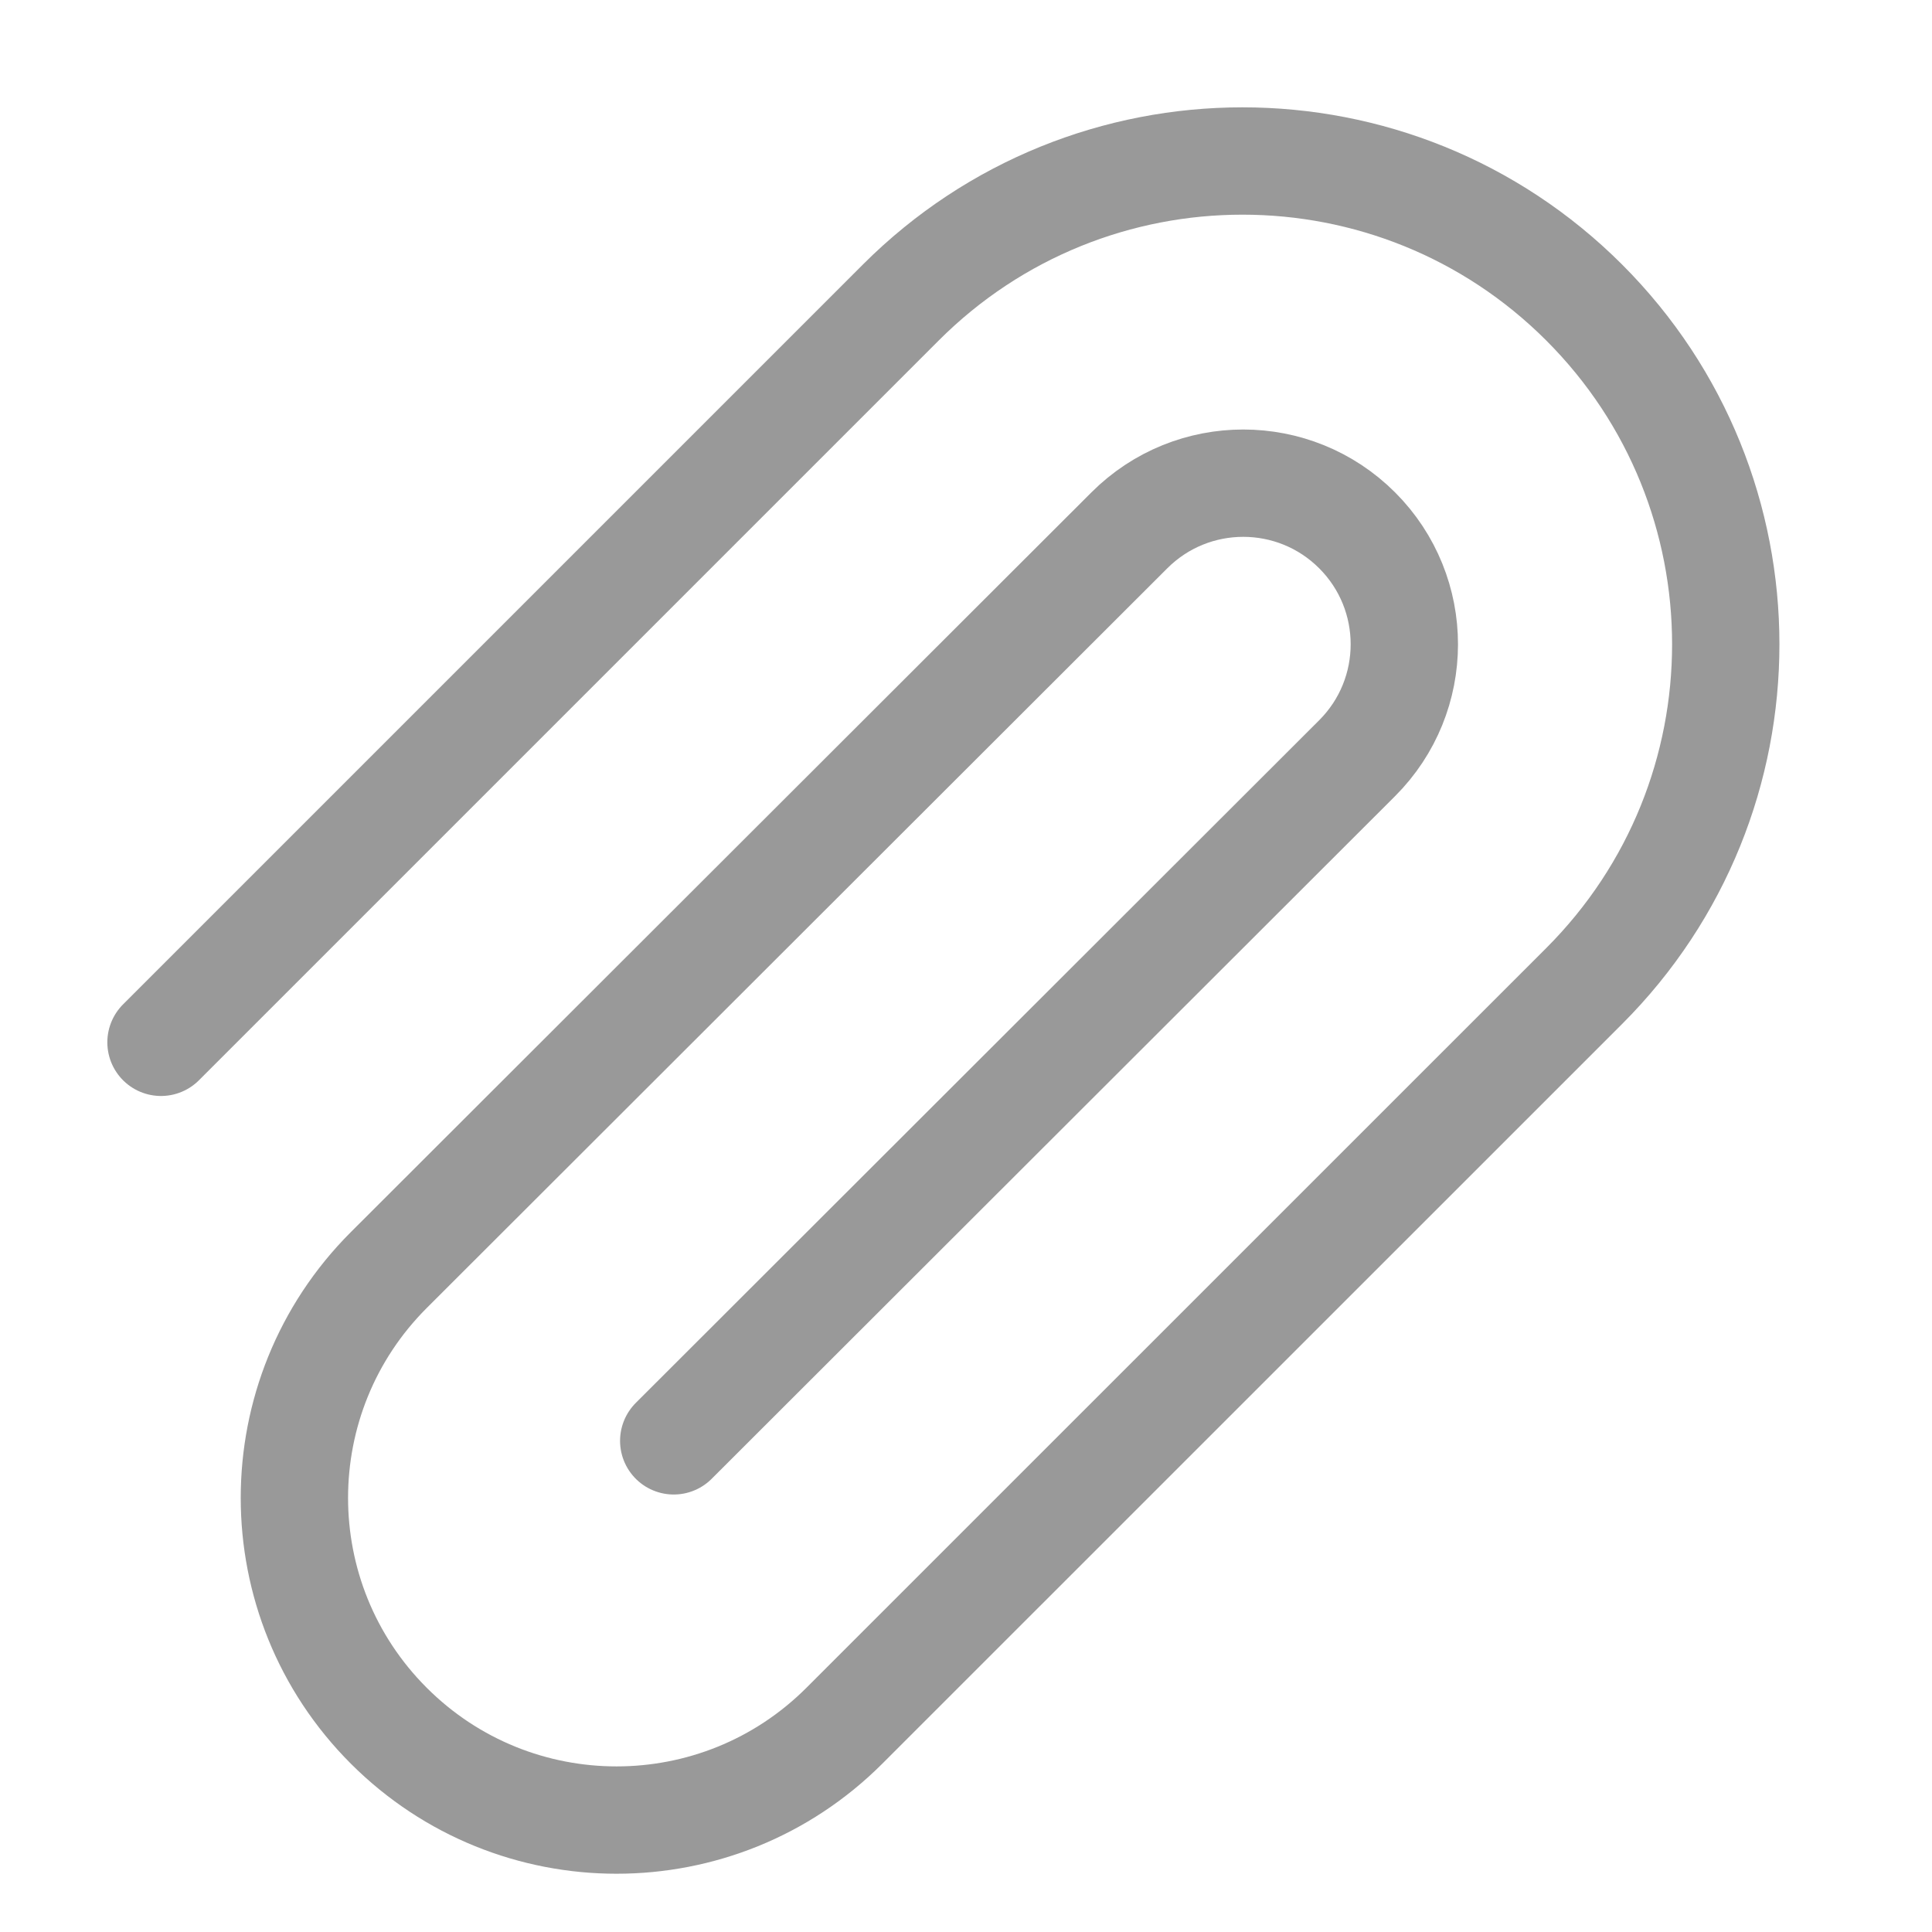
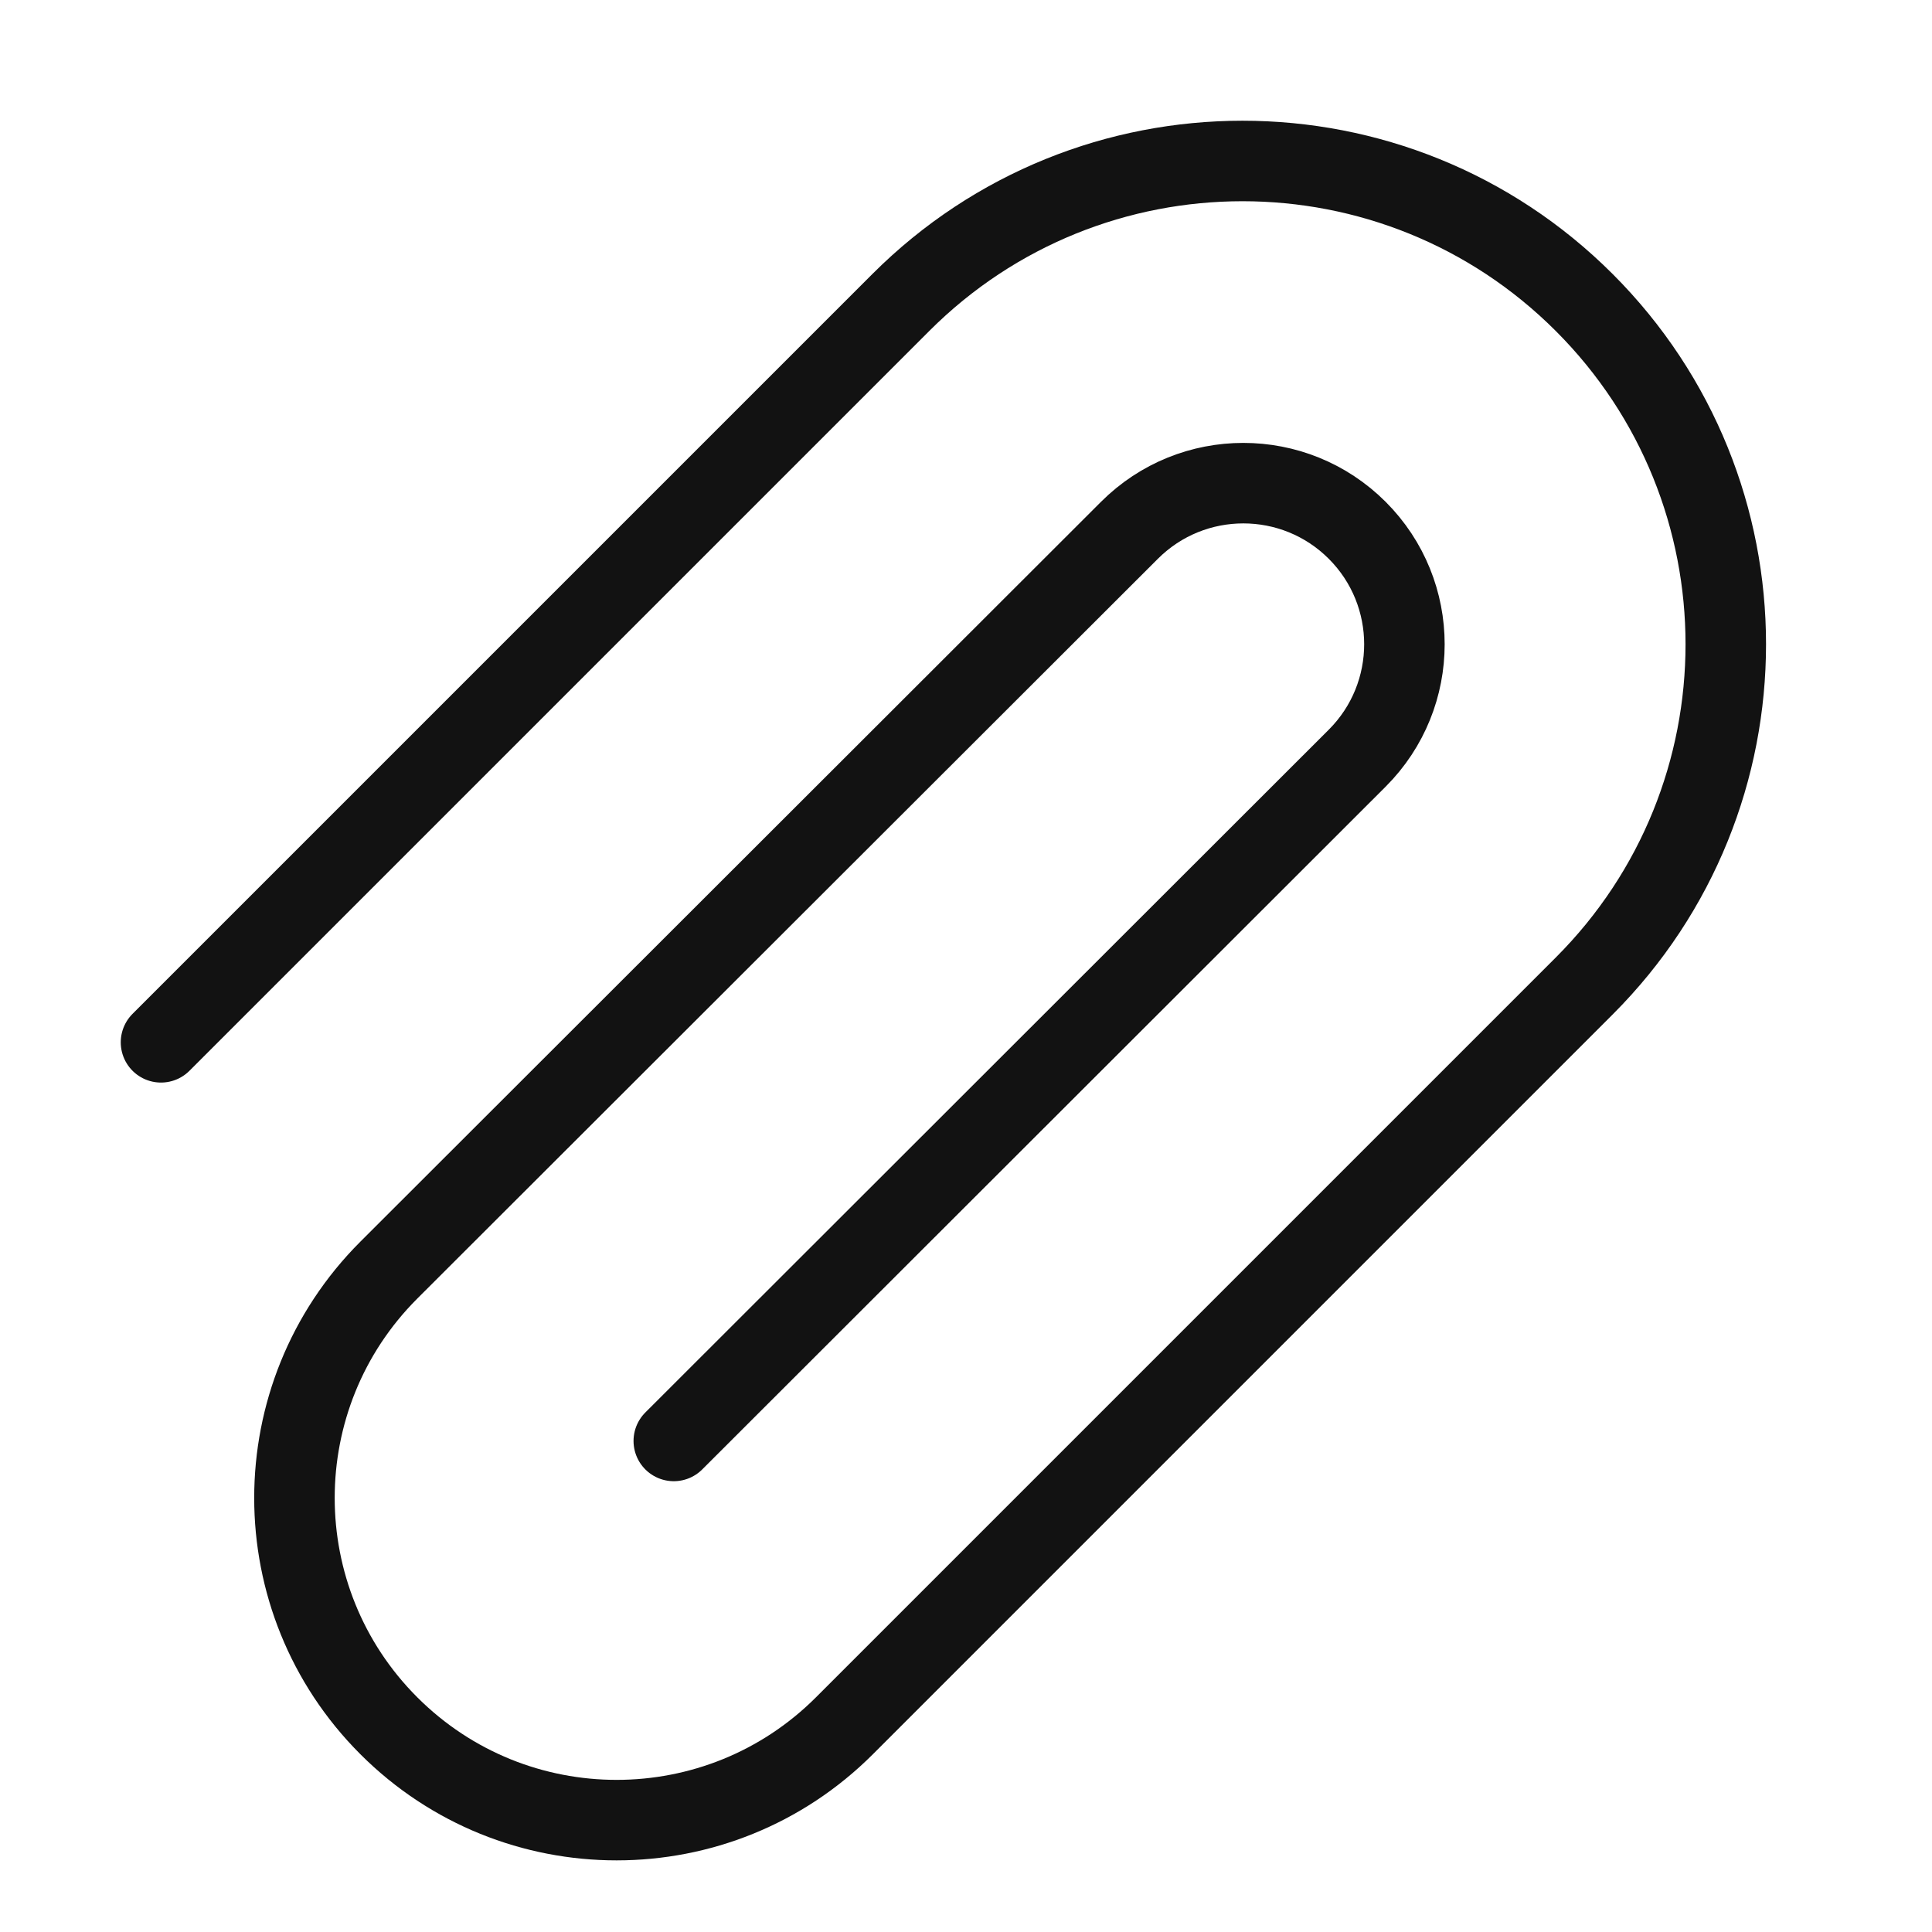
- <svg xmlns="http://www.w3.org/2000/svg" width="18" height="18" viewBox="0 0 18 18">
+ <svg xmlns="http://www.w3.org/2000/svg" width="24" height="24" viewBox="0 0 24 24">
  <defs>
    <clipPath id="clip-path">
-       <rect id="사각형_15521" data-name="사각형 15521" width="18" height="18" fill="none" stroke="#999" stroke-width="1" />
+       <rect id="사각형_15521" data-name="사각형 15521" width="24" height="24" transform="translate(0 0)" fill="none" />
    </clipPath>
  </defs>
-   <g id="btn-file" clip-path="url(#clip-path)">
-     <path id="line" d="M1,9.211,7.892,2.319A4.5,4.5,0,0,1,14.26,8.686L7.367,15.578a3,3,0,1,1-4.245-4.245l6.9-6.892a1.5,1.5,0,1,1,2.122,2.123l-6.367,6.36" transform="translate(0.5 0.5)" fill="none" stroke="#999" stroke-linecap="round" stroke-linejoin="round" stroke-width="1" />
+   <g id="그룹_785" data-name="그룹 785" transform="translate(0 0)">
+     <g id="그룹_784" data-name="그룹 784" clip-path="url(#clip-path)">
+       <path id="line" d="M1,11.948l9.19-9.19a6,6,0,0,1,8.49,8.49l-9.19,9.19a4,4,0,1,1-5.66-5.66l9.2-9.19a2,2,0,0,1,2.83,2.83L7.37,16.9" transform="translate(1 1)" fill="none" stroke="#121212" stroke-linecap="round" stroke-linejoin="round" stroke-width="1" />
+     </g>
  </g>
</svg>
